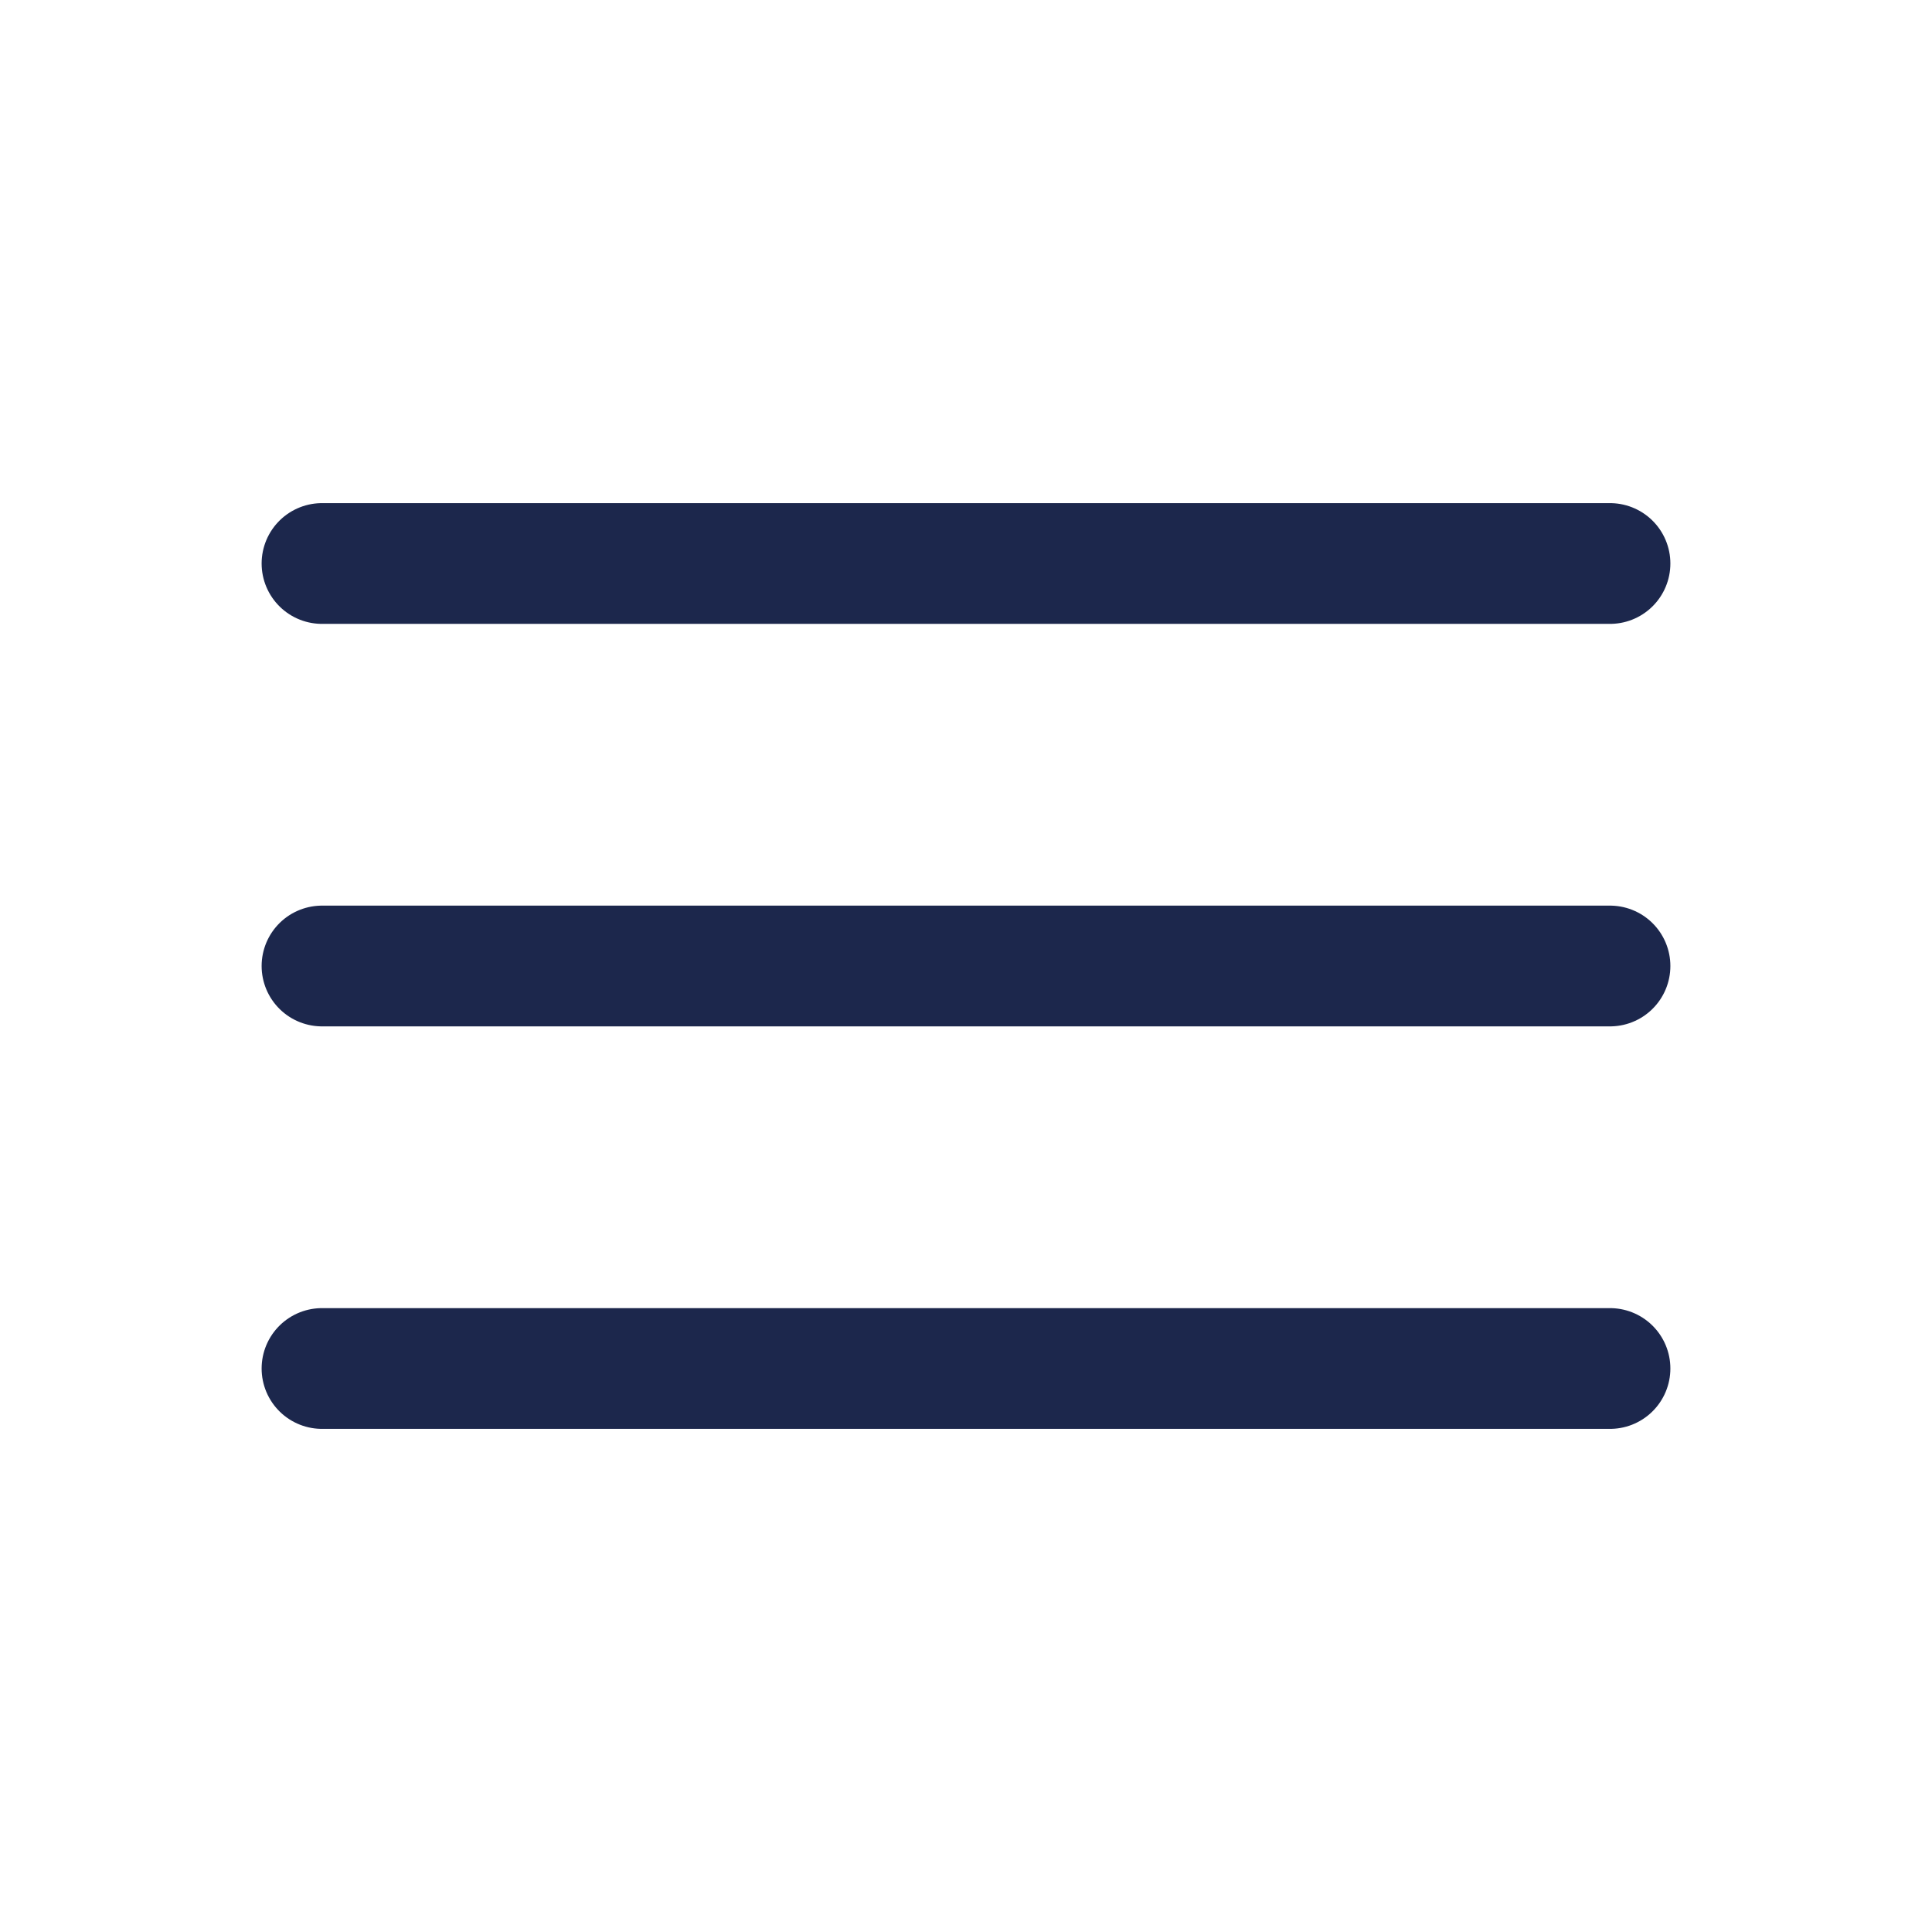
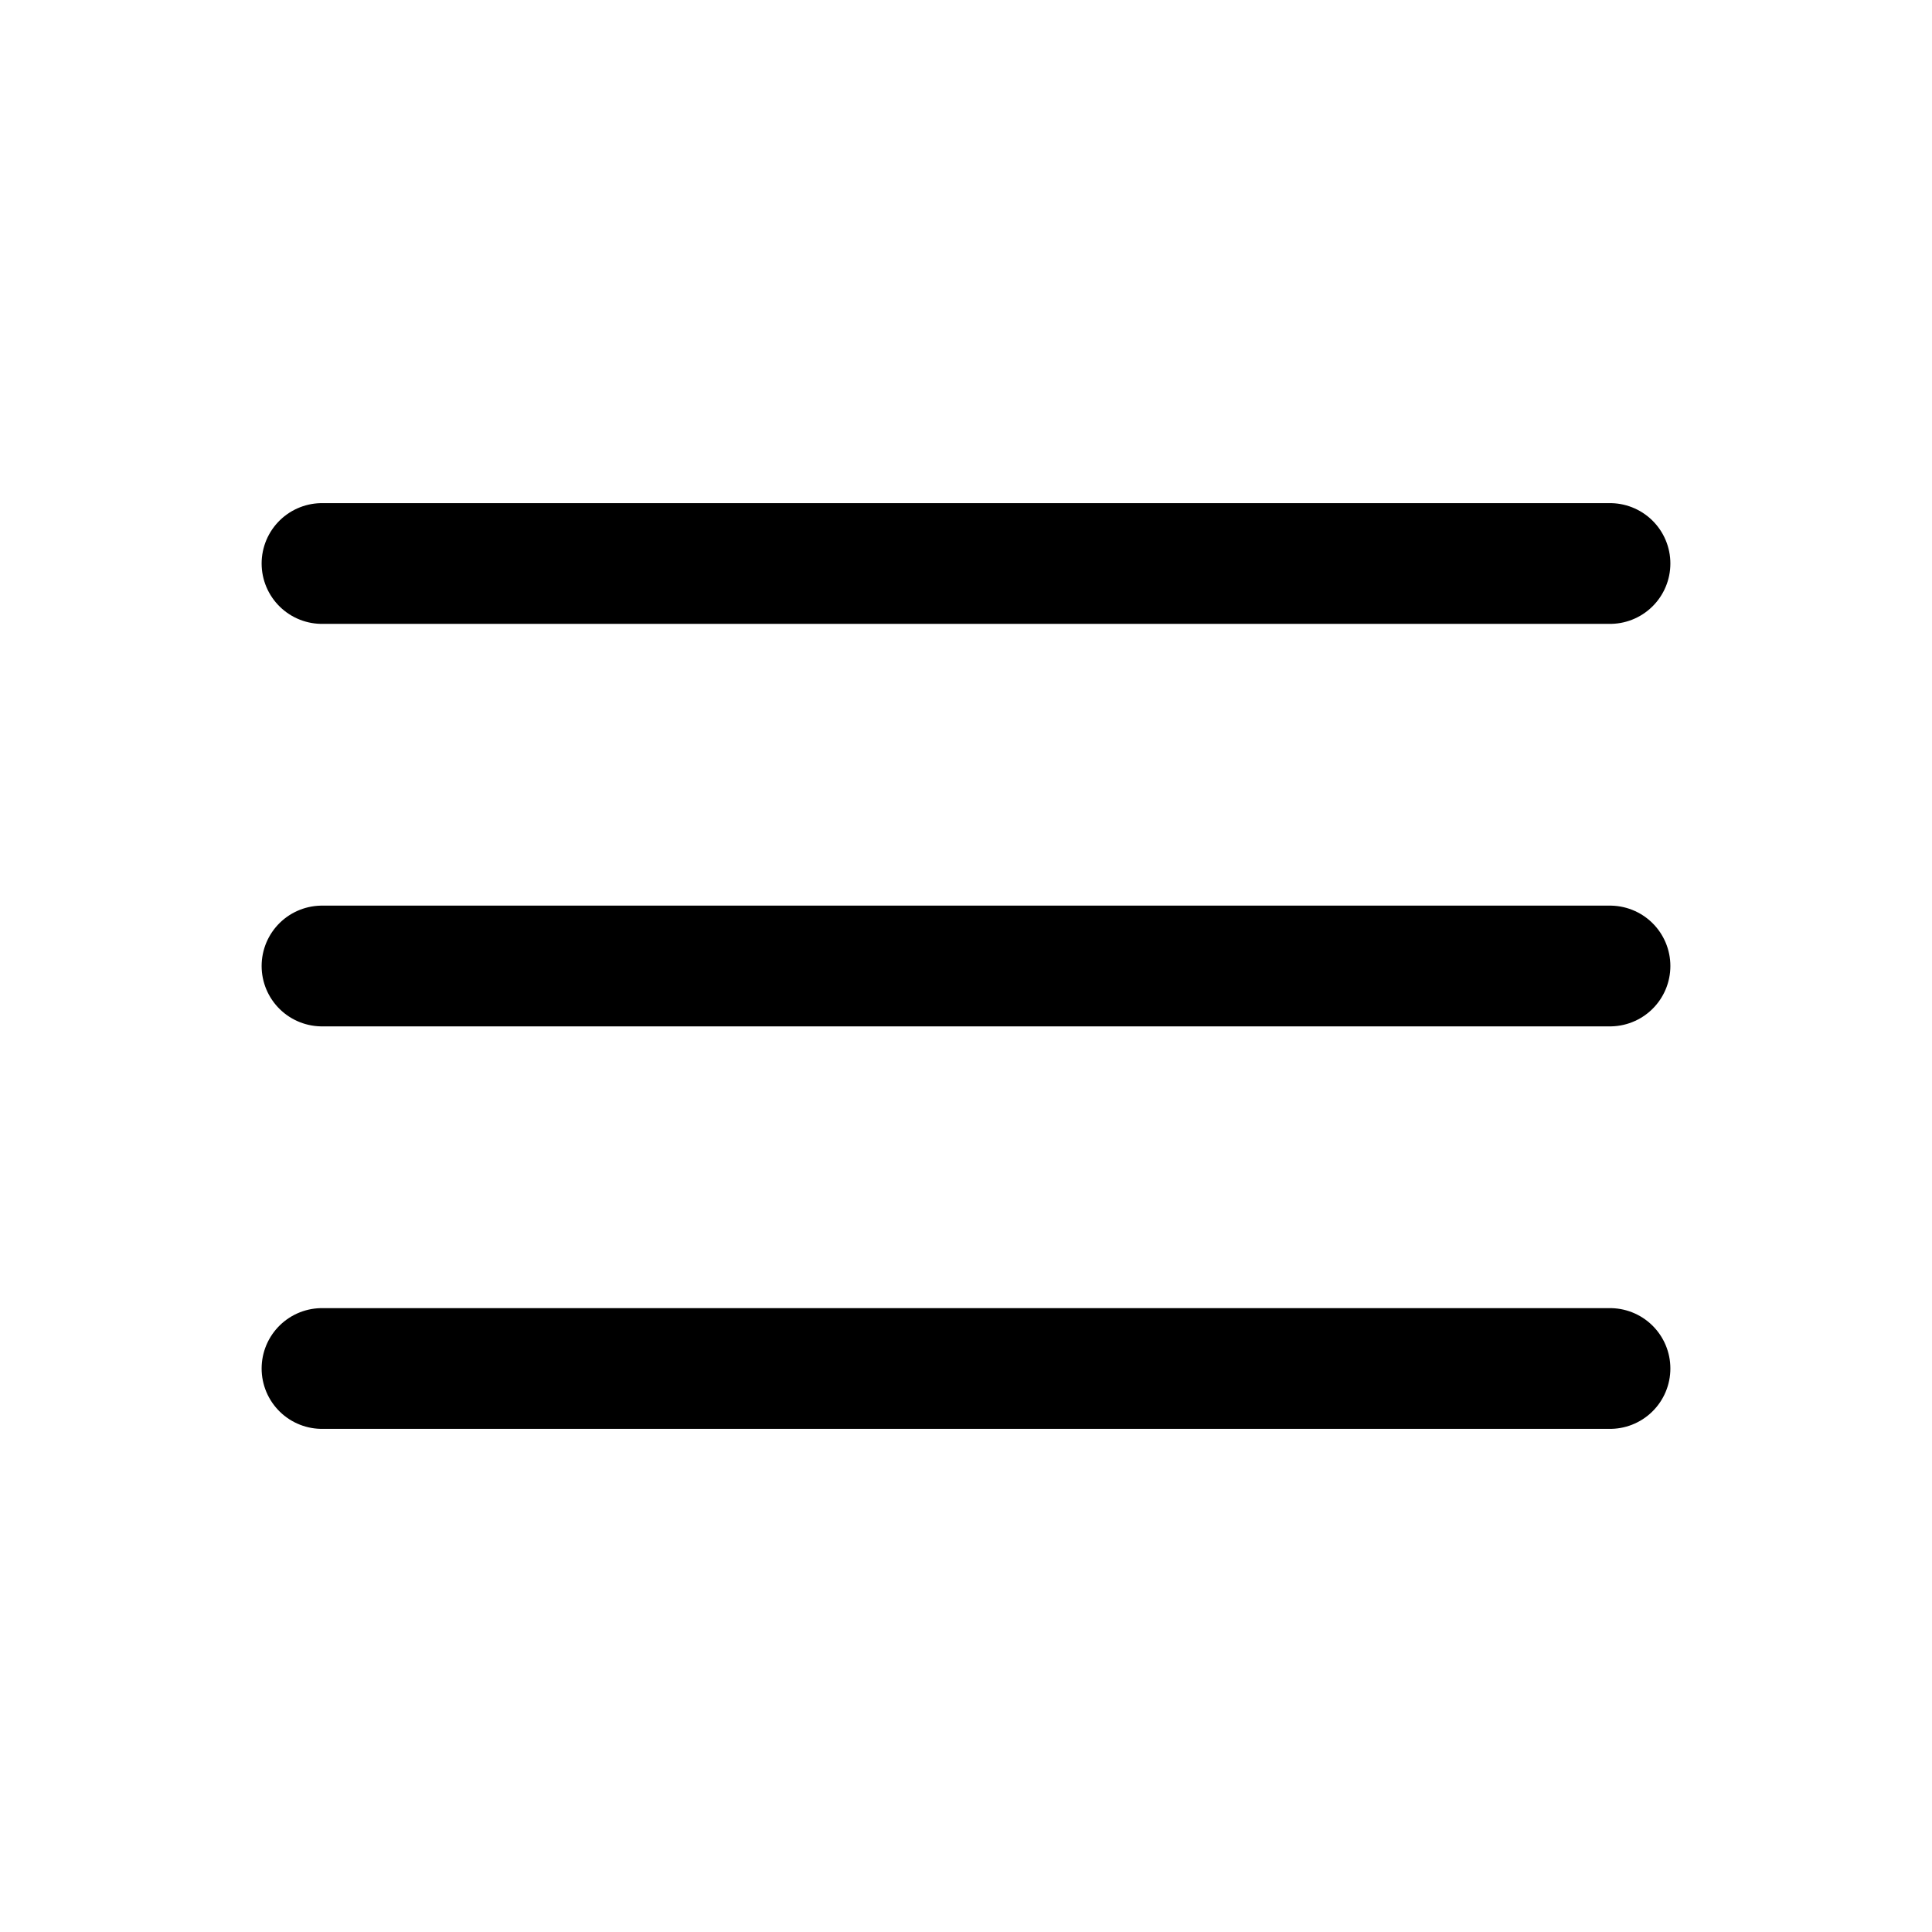
<svg xmlns="http://www.w3.org/2000/svg" width="800px" height="800px" viewBox="0 0 24 24" fill="none">
-   <path d="M20 7L4 7" stroke="#1C274C" stroke-width="1.5" stroke-linecap="round" />
-   <path d="M20 12L4 12" stroke="#1C274C" stroke-width="1.5" stroke-linecap="round" />
-   <path d="M20 17L4 17" stroke="#1C274C" stroke-width="1.5" stroke-linecap="round" />
+   <path d="M20 7L4 7" stroke="currentColor" stroke-width="1.5" stroke-linecap="round" />
+   <path d="M20 12L4 12" stroke="currentColor" stroke-width="1.5" stroke-linecap="round" />
+   <path d="M20 17L4 17" stroke="currentColor" stroke-width="1.5" stroke-linecap="round" />
</svg>
